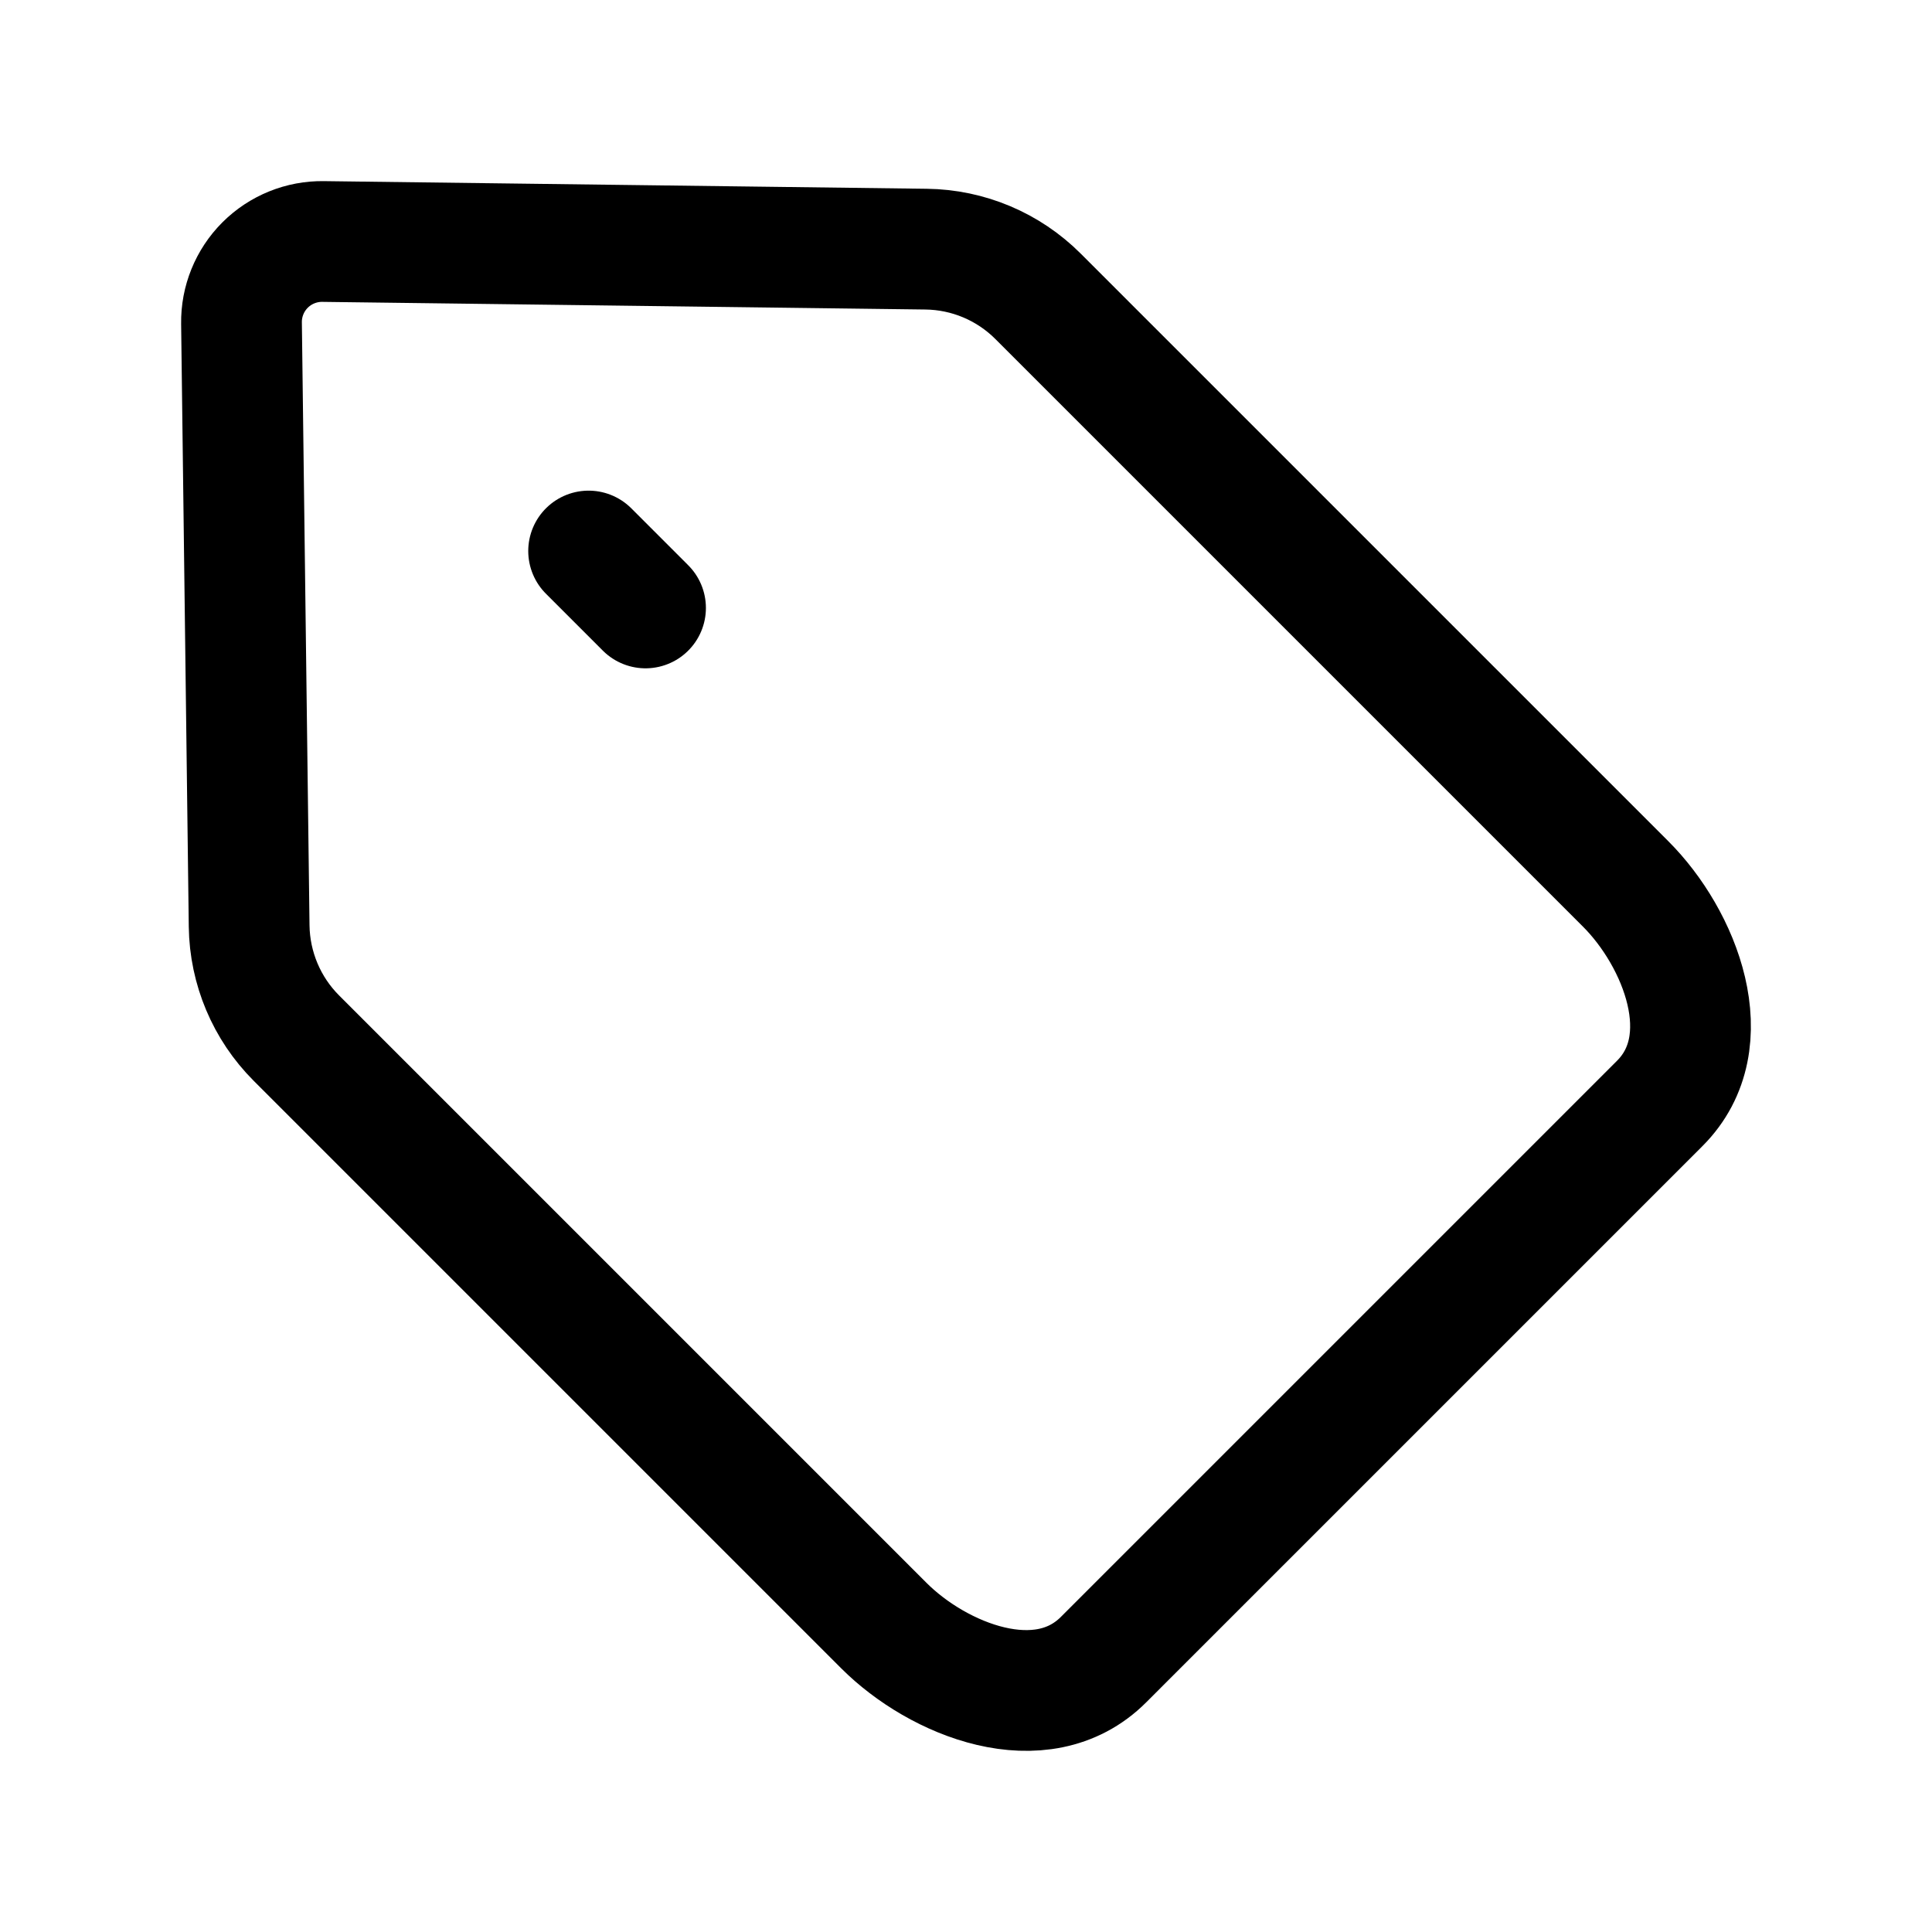
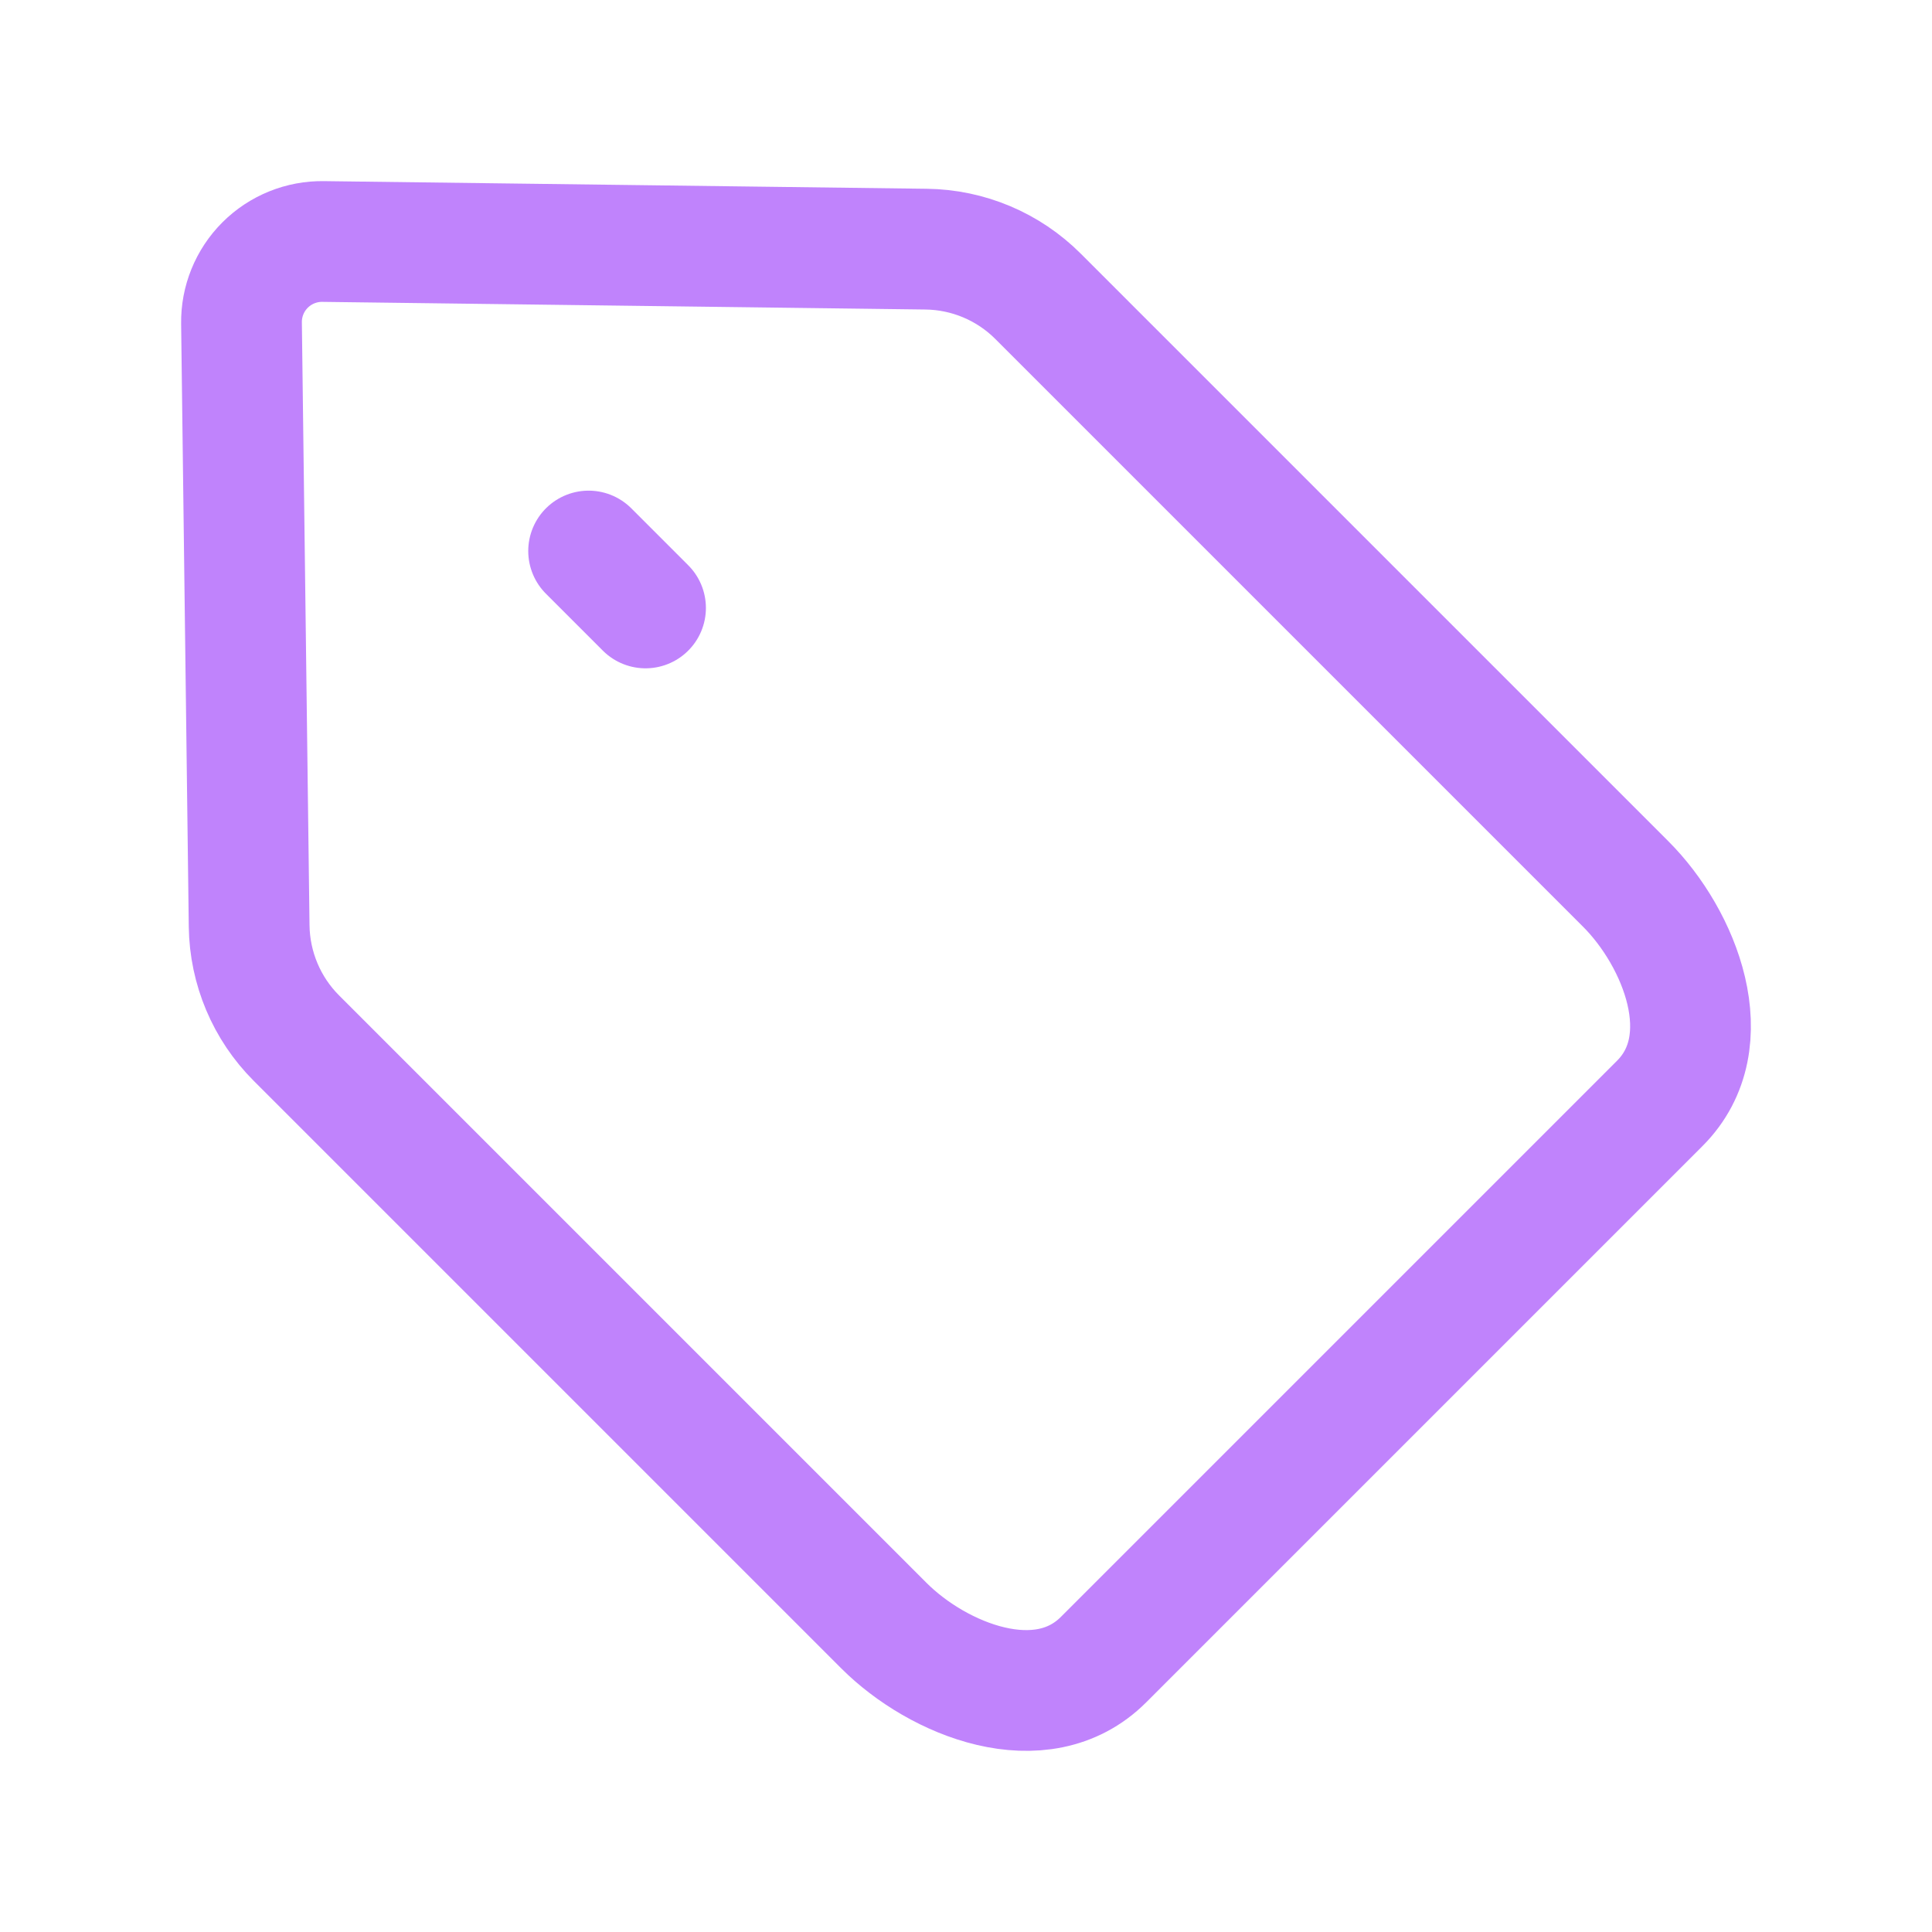
- <svg xmlns="http://www.w3.org/2000/svg" width="1em" height="1em" viewBox="0 0 24 24">
-   <path fill="none" stroke="currentColor" stroke-linecap="round" stroke-linejoin="round" stroke-width="1.5" d="m10.98 20.194l-7.298-7.298c-.37-.37-.58-.87-.587-1.392L3 4.015A1 1 0 0 1 4.015 3l7.489.095a2 2 0 0 1 1.392.587l7.298 7.298c.674.673 1.192 1.959.424 2.727l-6.91 6.91c-.769.769-2.055.25-2.728-.423M8.019 7.552l-.707-.707" />
+ <svg xmlns="http://www.w3.org/2000/svg" width="20px" height="20px" viewBox="0 0 24 24">
+   <path fill="none" stroke="#c083fc" stroke-linecap="round" stroke-linejoin="round" stroke-width="1.5" d="m10.98 20.194l-7.298-7.298c-.37-.37-.58-.87-.587-1.392L3 4.015A1 1 0 0 1 4.015 3l7.489.095a2 2 0 0 1 1.392.587l7.298 7.298c.674.673 1.192 1.959.424 2.727l-6.91 6.91c-.769.769-2.055.25-2.728-.423M8.019 7.552l-.707-.707" />
</svg>
